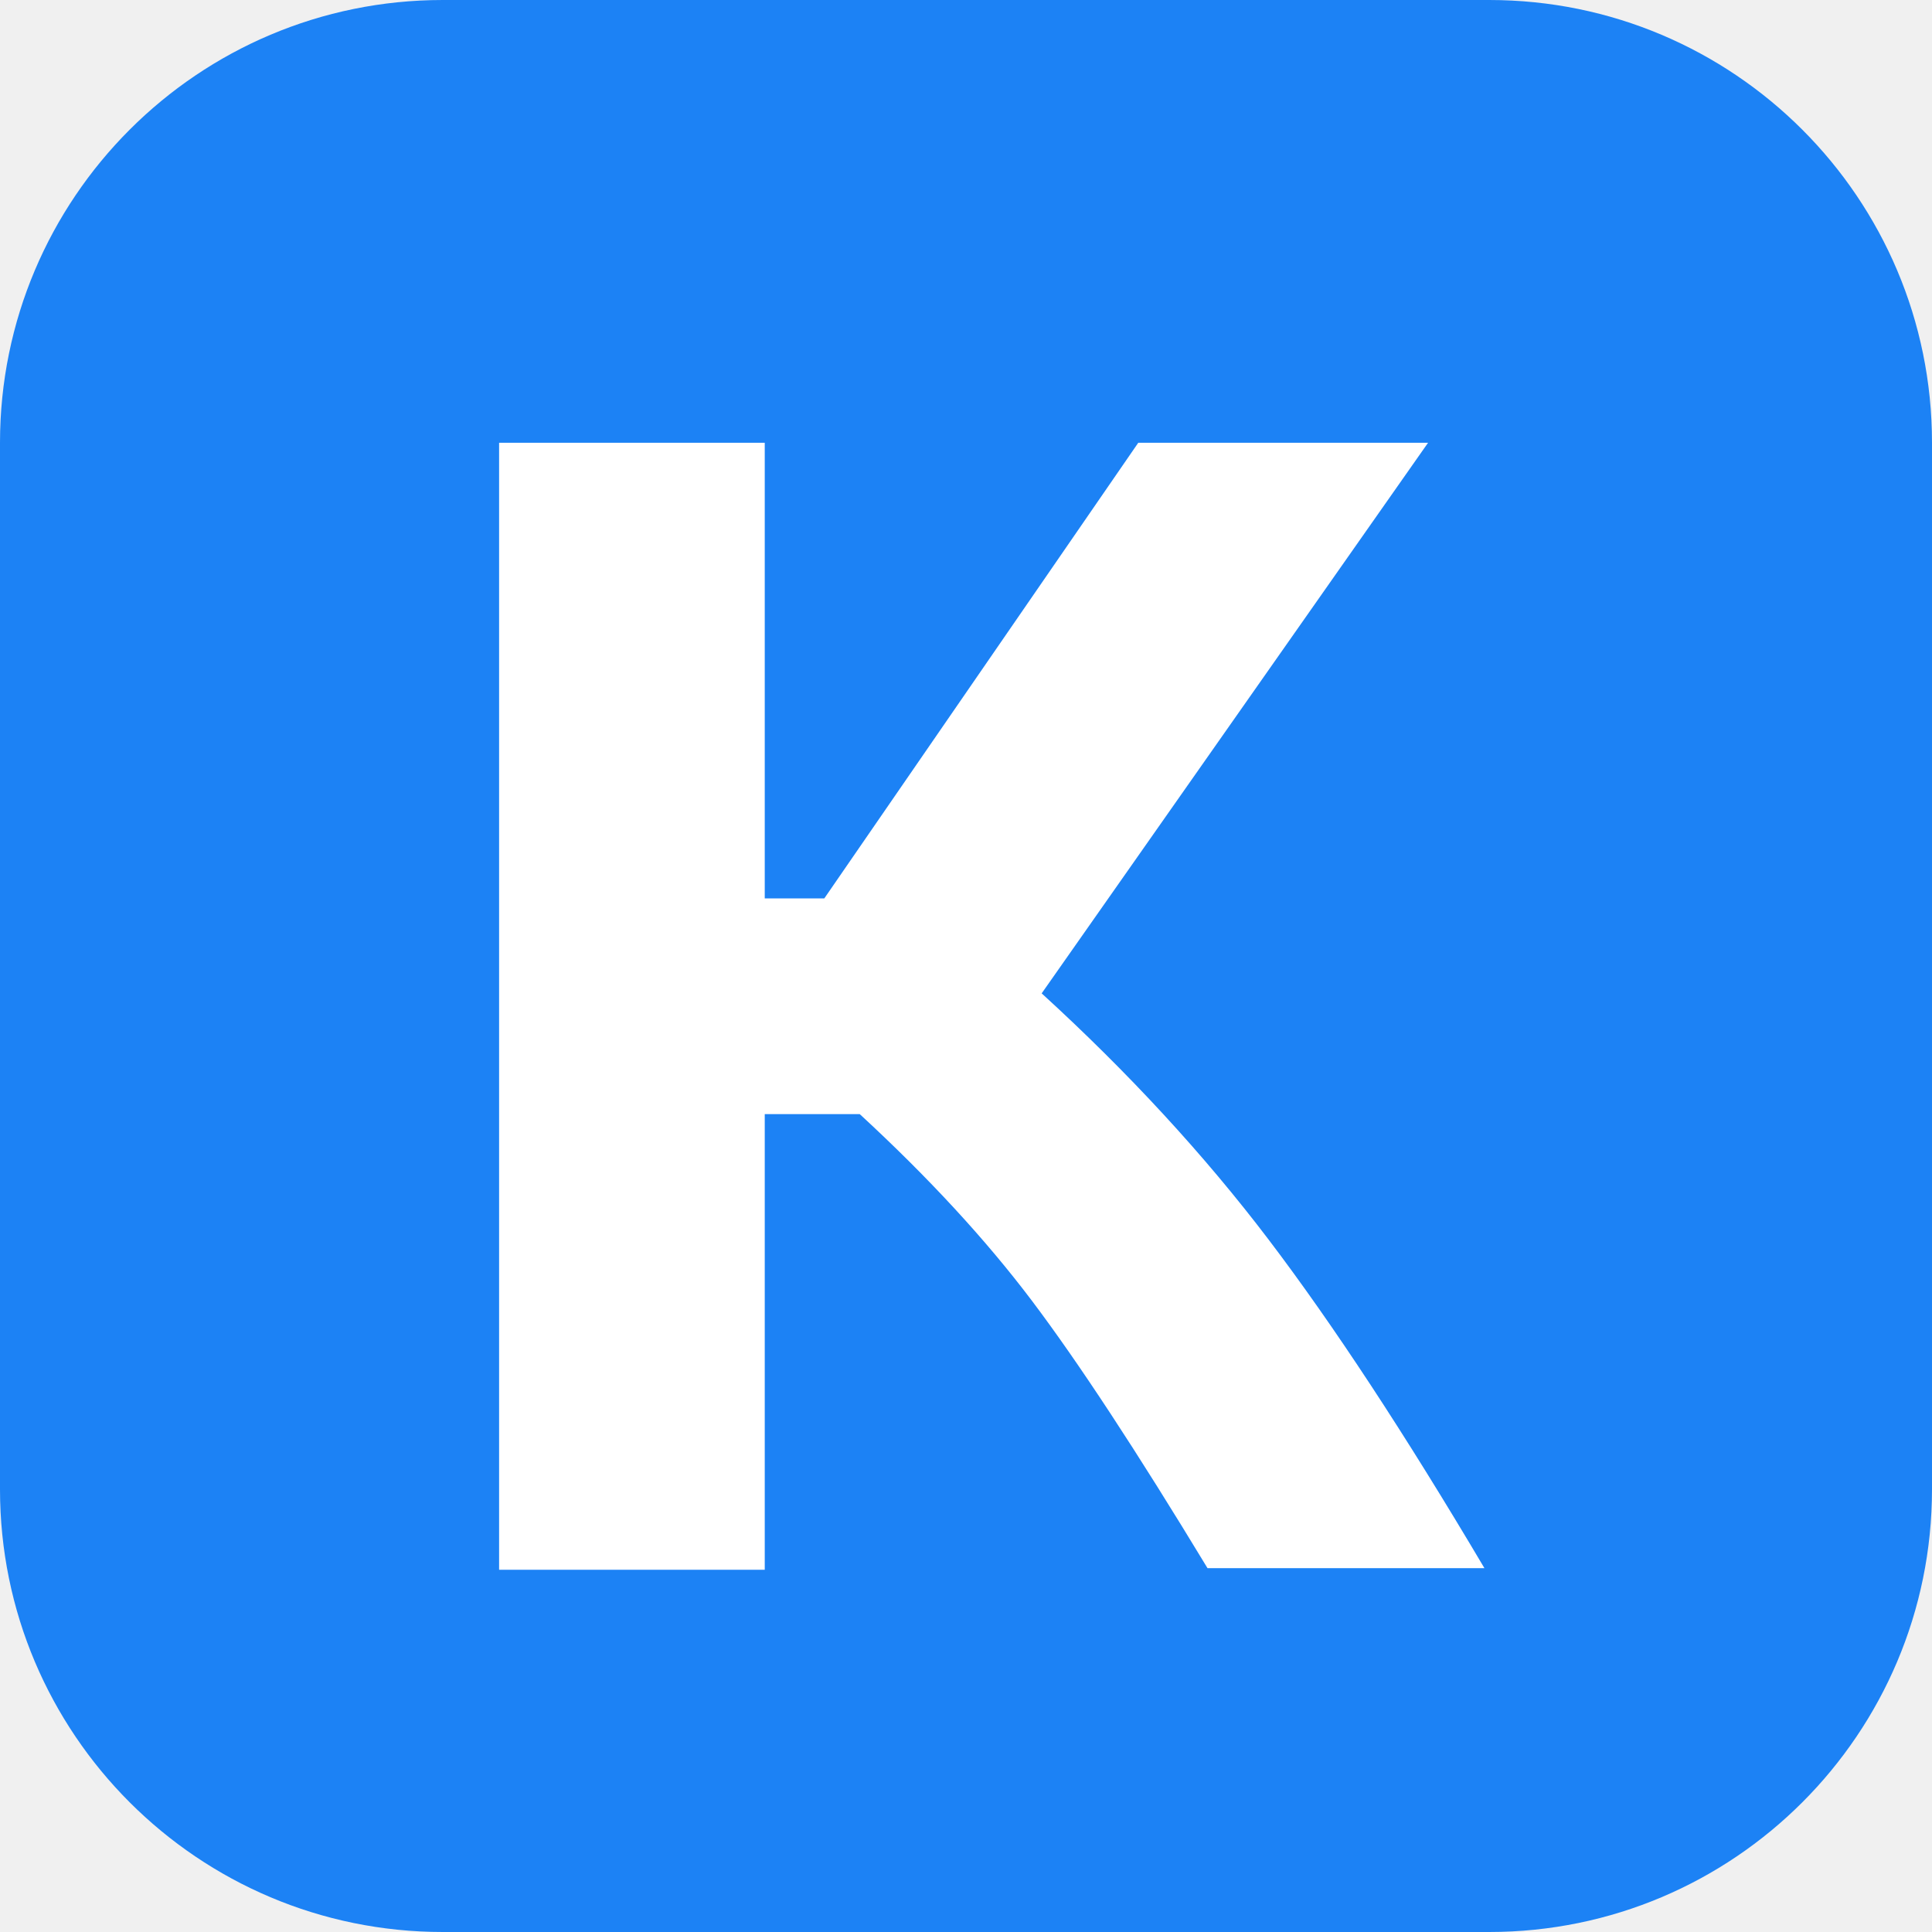
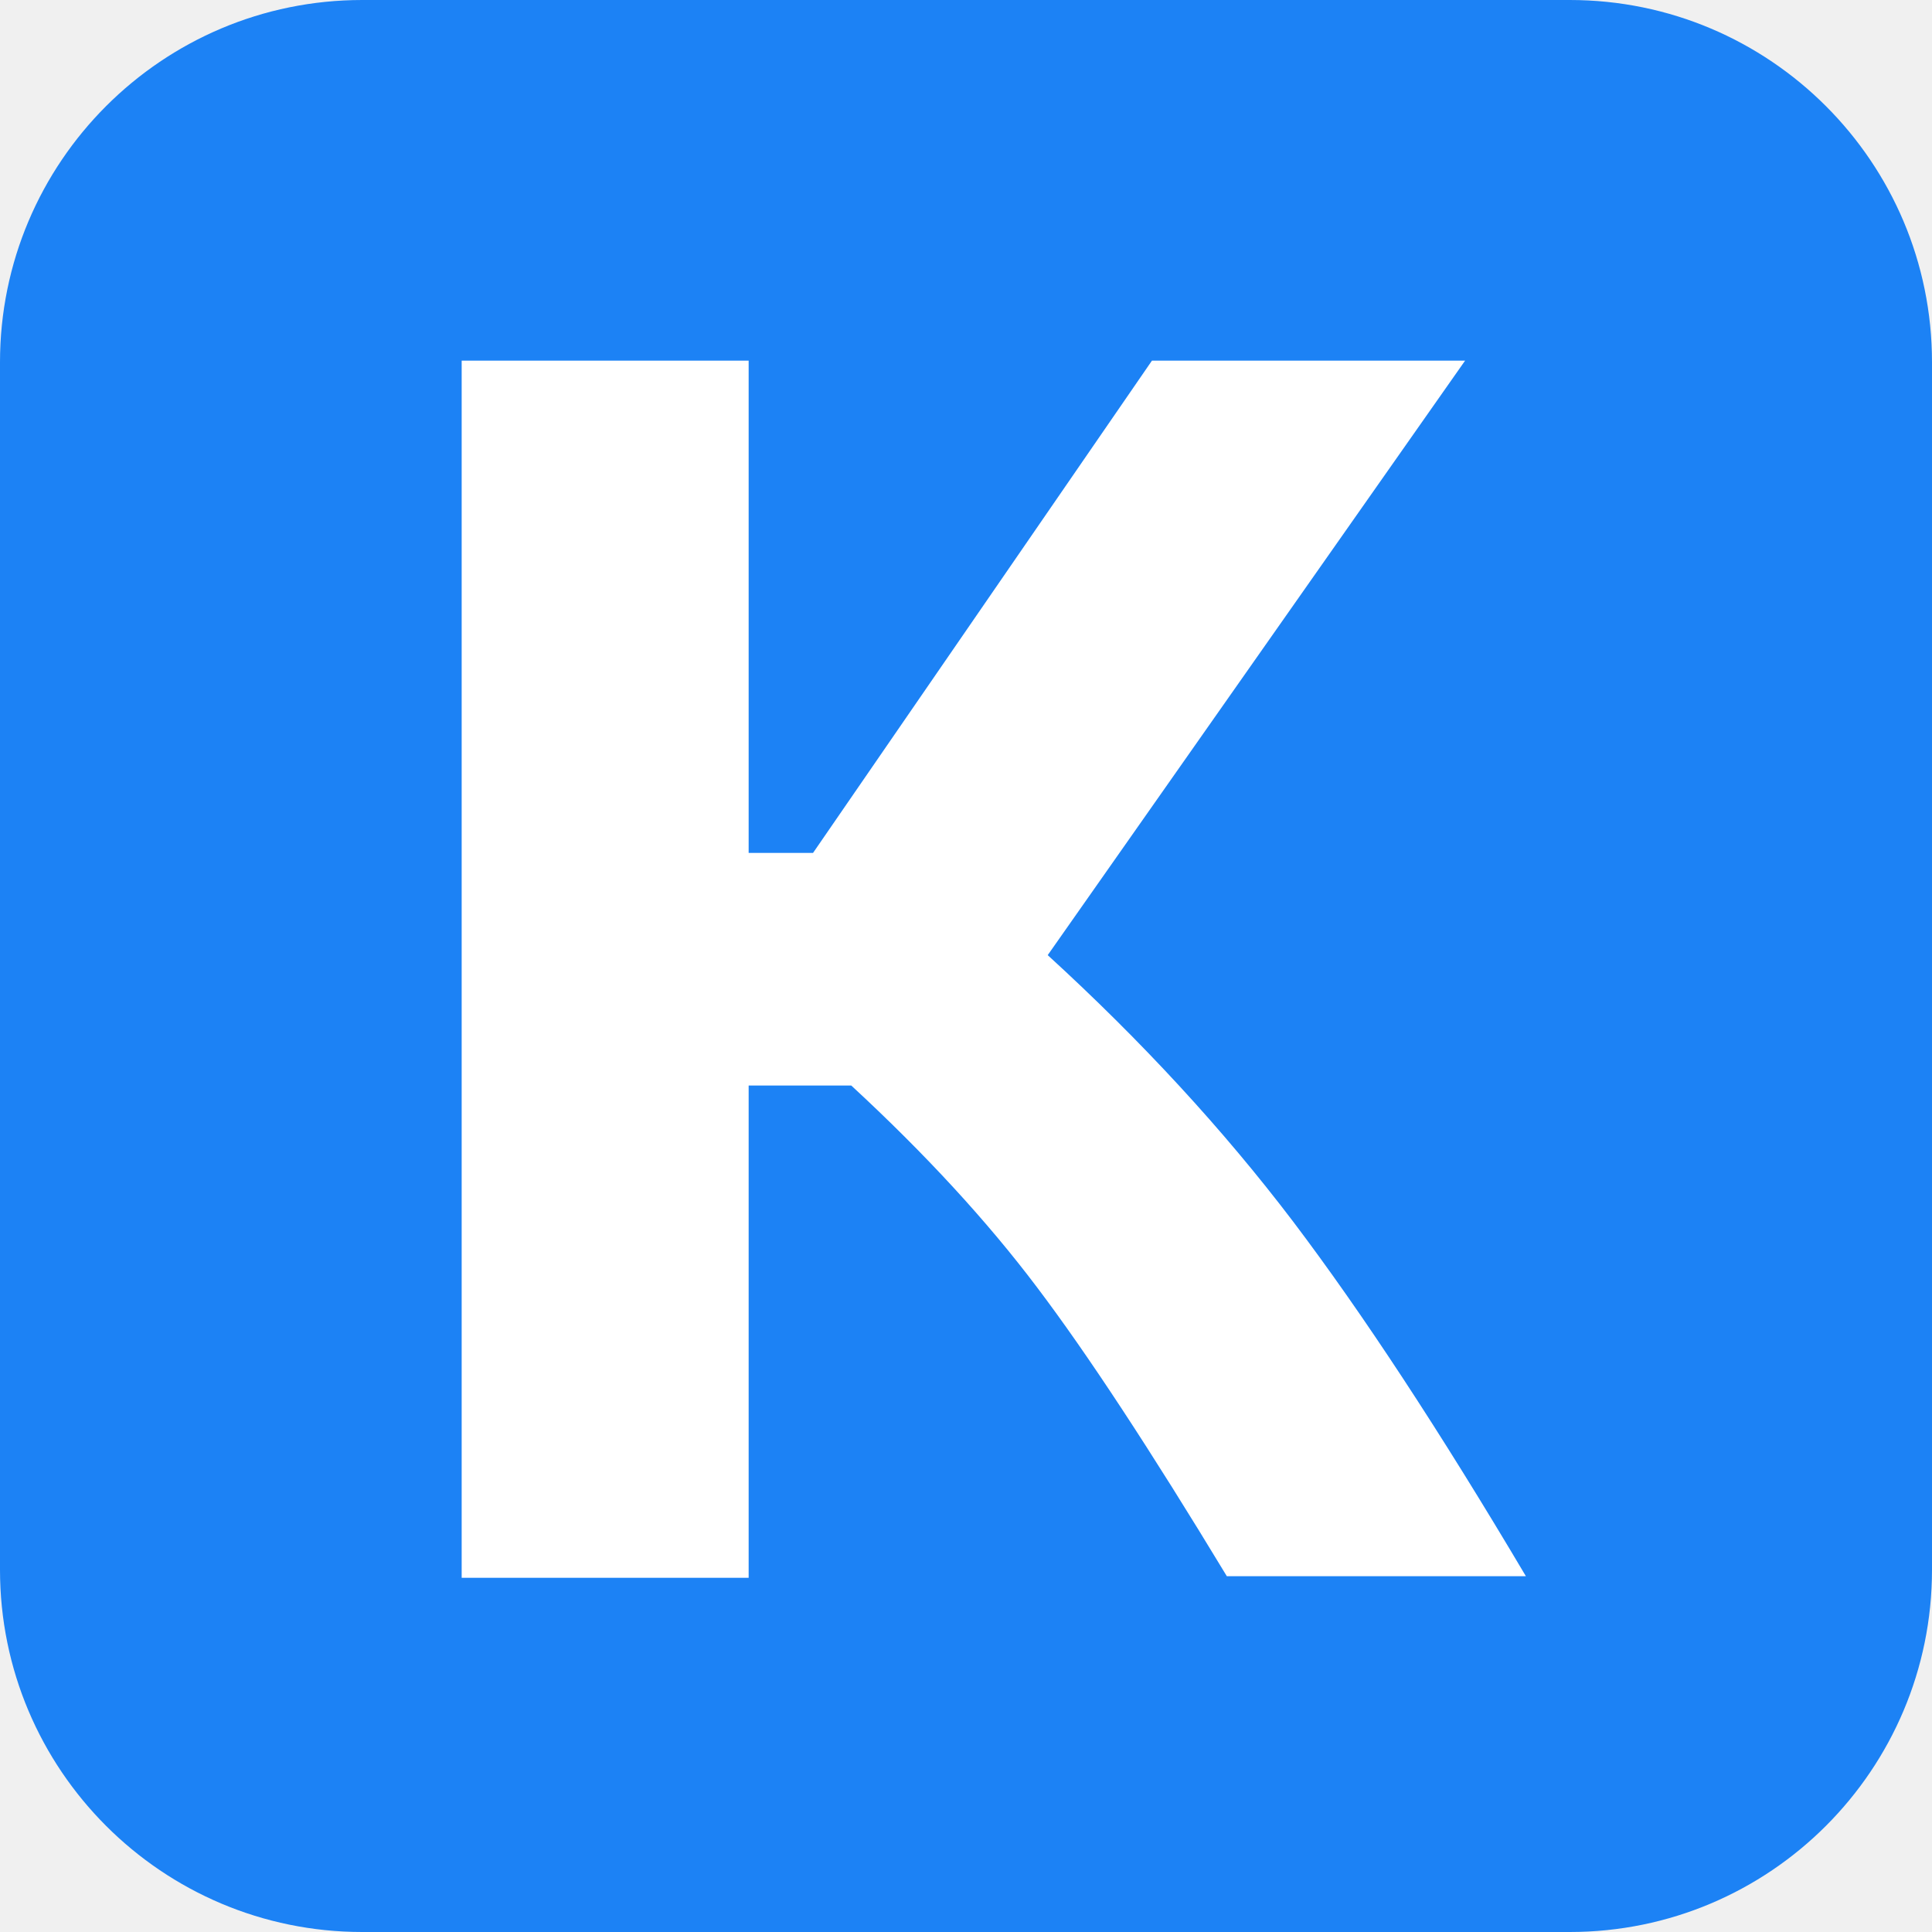
<svg xmlns="http://www.w3.org/2000/svg" width="48" height="48" viewBox="0 0 48 48" fill="none">
-   <g clip-path="url(#clip-path-0_1)">
-     <rect x="0" y="0" width="48" height="48" rx="11" fill="#1C82F5" />
-     <g>
-       <path fill="#FFFFFF" d="M30 38.96Q27.36 34.6 25.64 32.32Q23.92 30.04 21.36 27.68L19 27.68L19 39L12.4 39L12.4 11L19 11L19 22.32L20.48 22.32L28.28 11L35.48 11L25.88 24.68Q29.12 27.64 31.52 30.8Q33.92 33.96 36.88 38.96L30 38.96Z" />
-     </g>
-   </g>
-   <defs>
-     <clipPath id="clip-path-0_1">
-       <path d="M0 48L48 48L48 0L0 0L0 48Z" fill="white" />
-     </clipPath>
-   </defs>
+   <rect width="48" height="48" rx="9" fill="#1C82F5" />
+   <path fill="#FFFFFF" d="M30.48 39.16Q27.63 34.45 25.77 31.99Q23.91 29.52 21.15 26.97L18.6 26.97L18.6 39.2L11.47 39.2L11.47 8.96L18.6 8.96L18.6 21.19L20.2 21.19L28.62 8.96L36.4 8.96L26.03 23.73Q29.53 26.93 32.12 30.34Q34.71 33.76 37.91 39.16L30.48 39.16Z" />
</svg>
